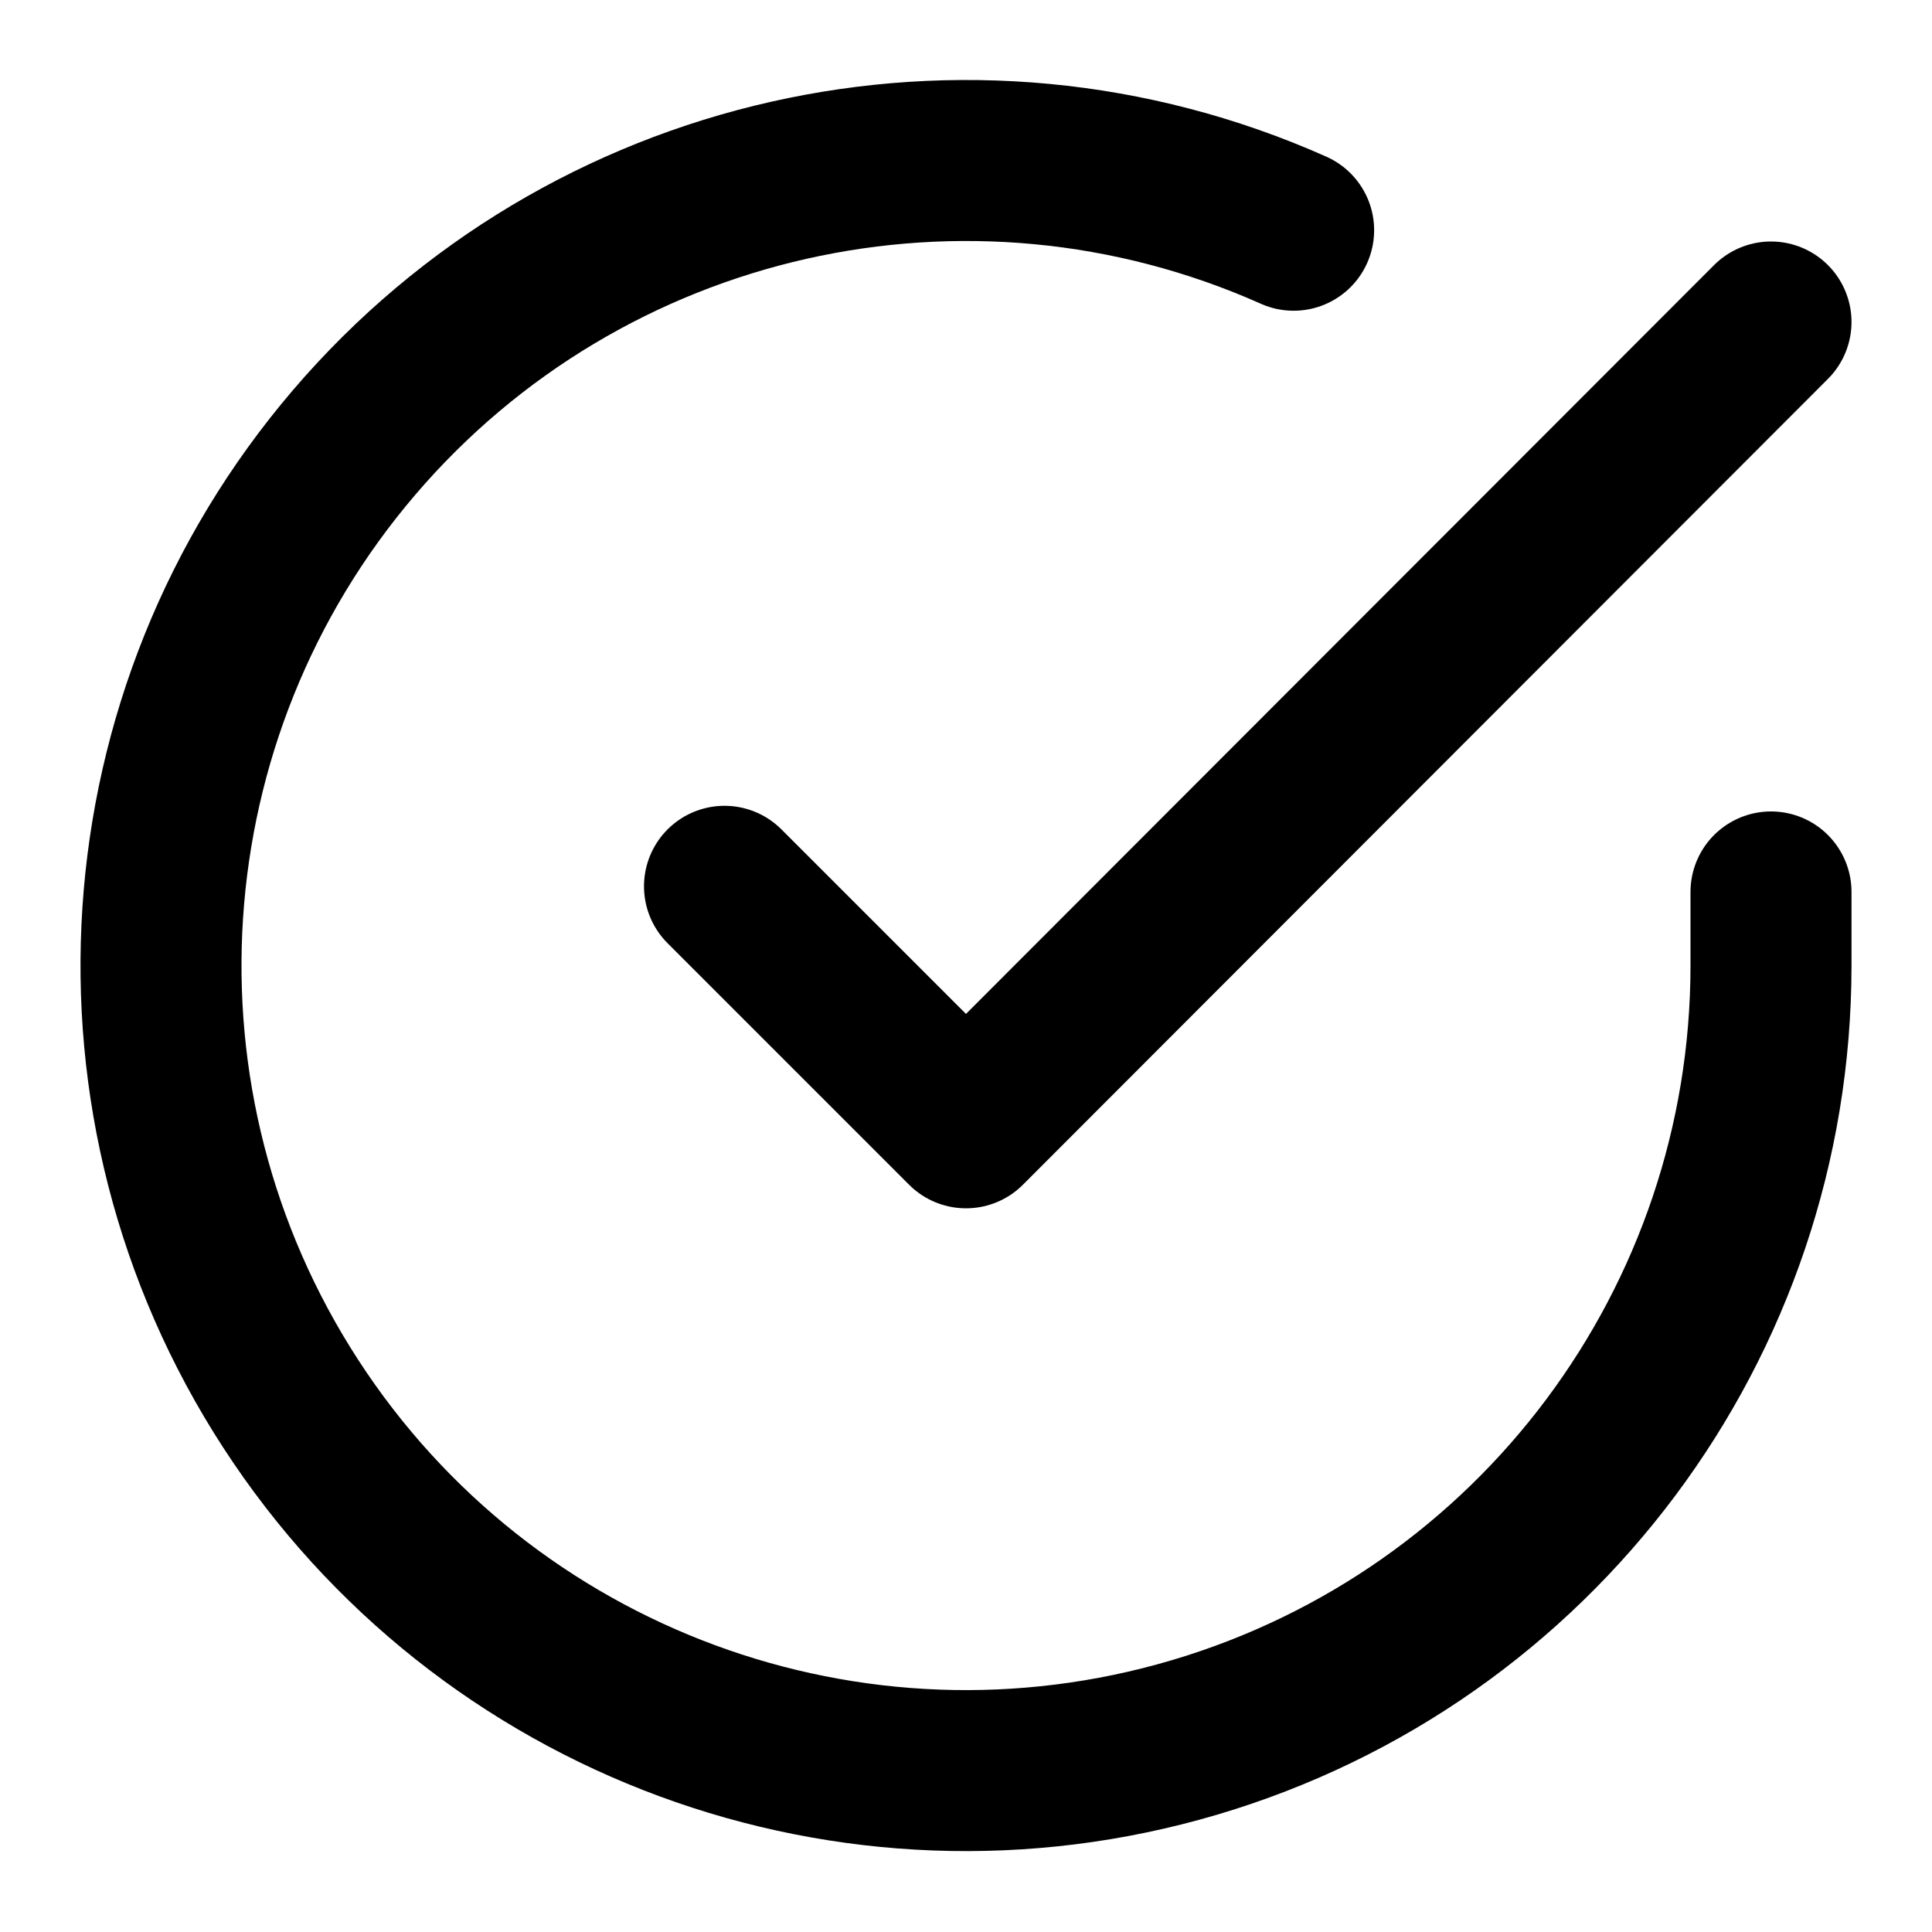
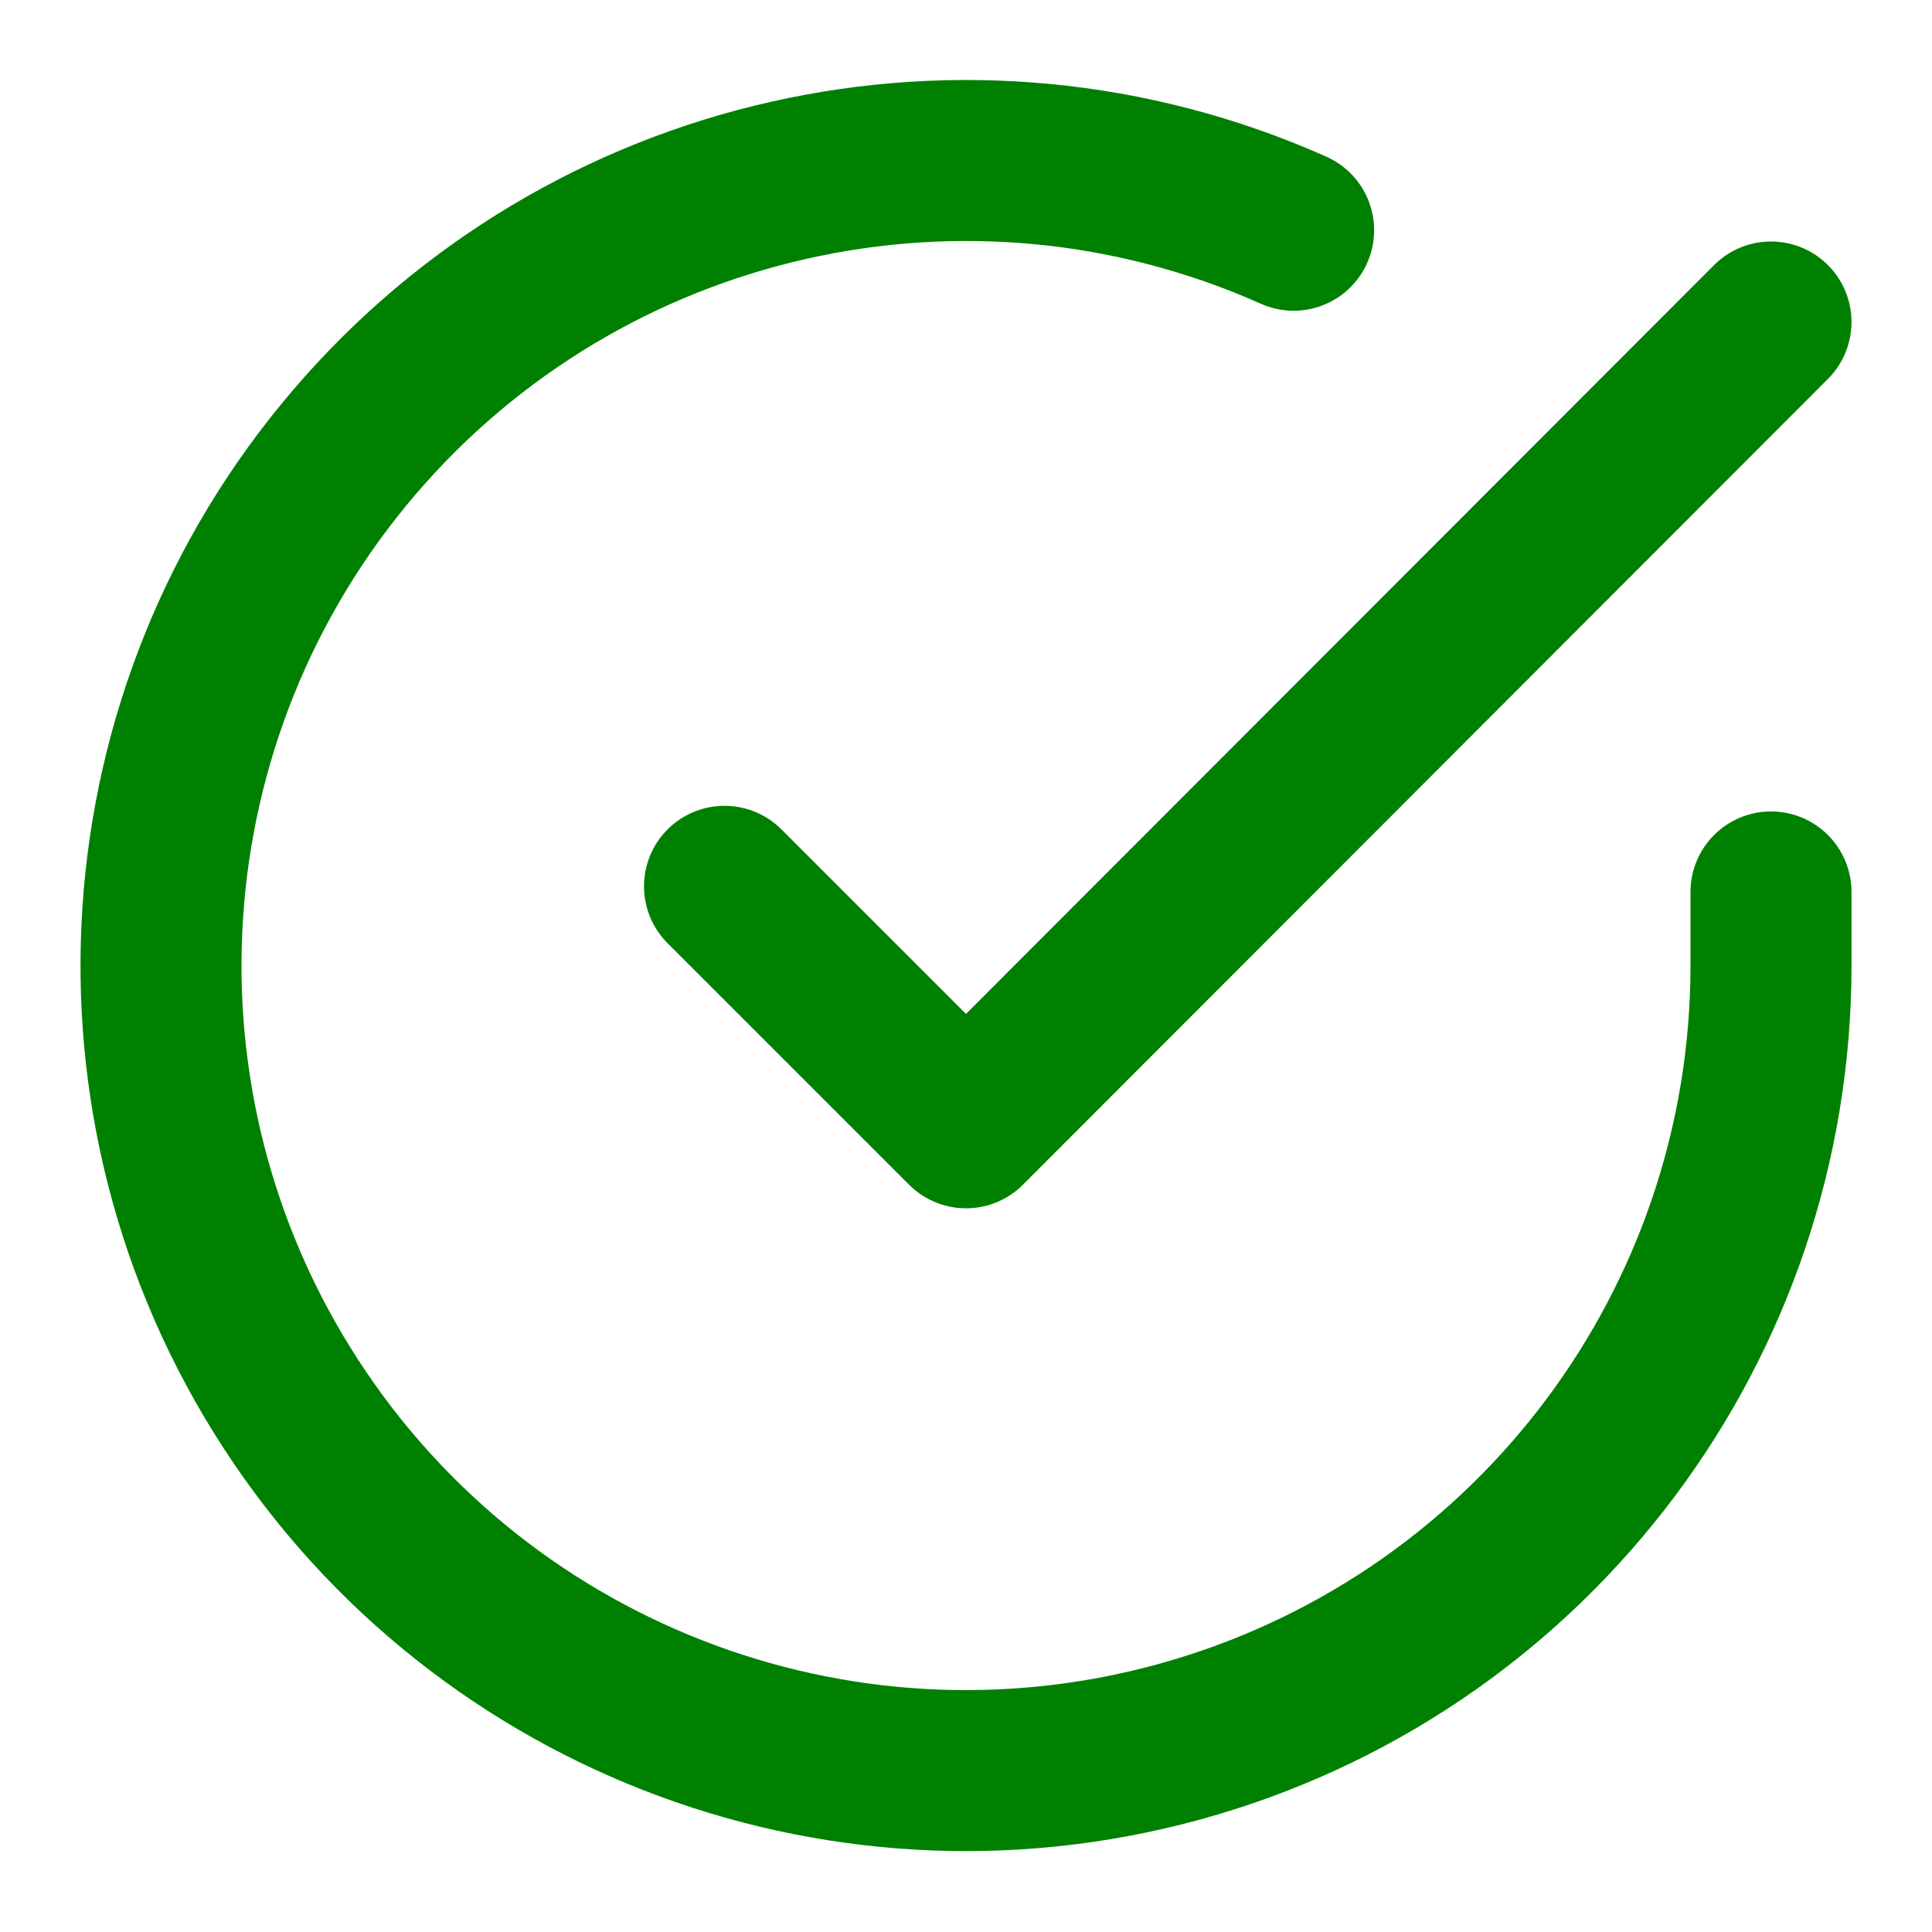
- <svg xmlns="http://www.w3.org/2000/svg" width="24" height="24" viewBox="0 0 24 24" fill="none" stroke="currentColor" stroke-width="2" stroke-linecap="round" stroke-linejoin="round" class="feather feather-check-circle">
+ <svg xmlns="http://www.w3.org/2000/svg" width="24" height="24" viewBox="0 0 24 24" fill="none" stroke="green" stroke-width="2" stroke-linecap="round" stroke-linejoin="round" class="feather feather-check-circle">
  <path d="M22 11.08V12a10 10 0 1 1-5.93-9.14" />
  <polyline points="22 4 12 14.01 9 11.01" />
</svg>
